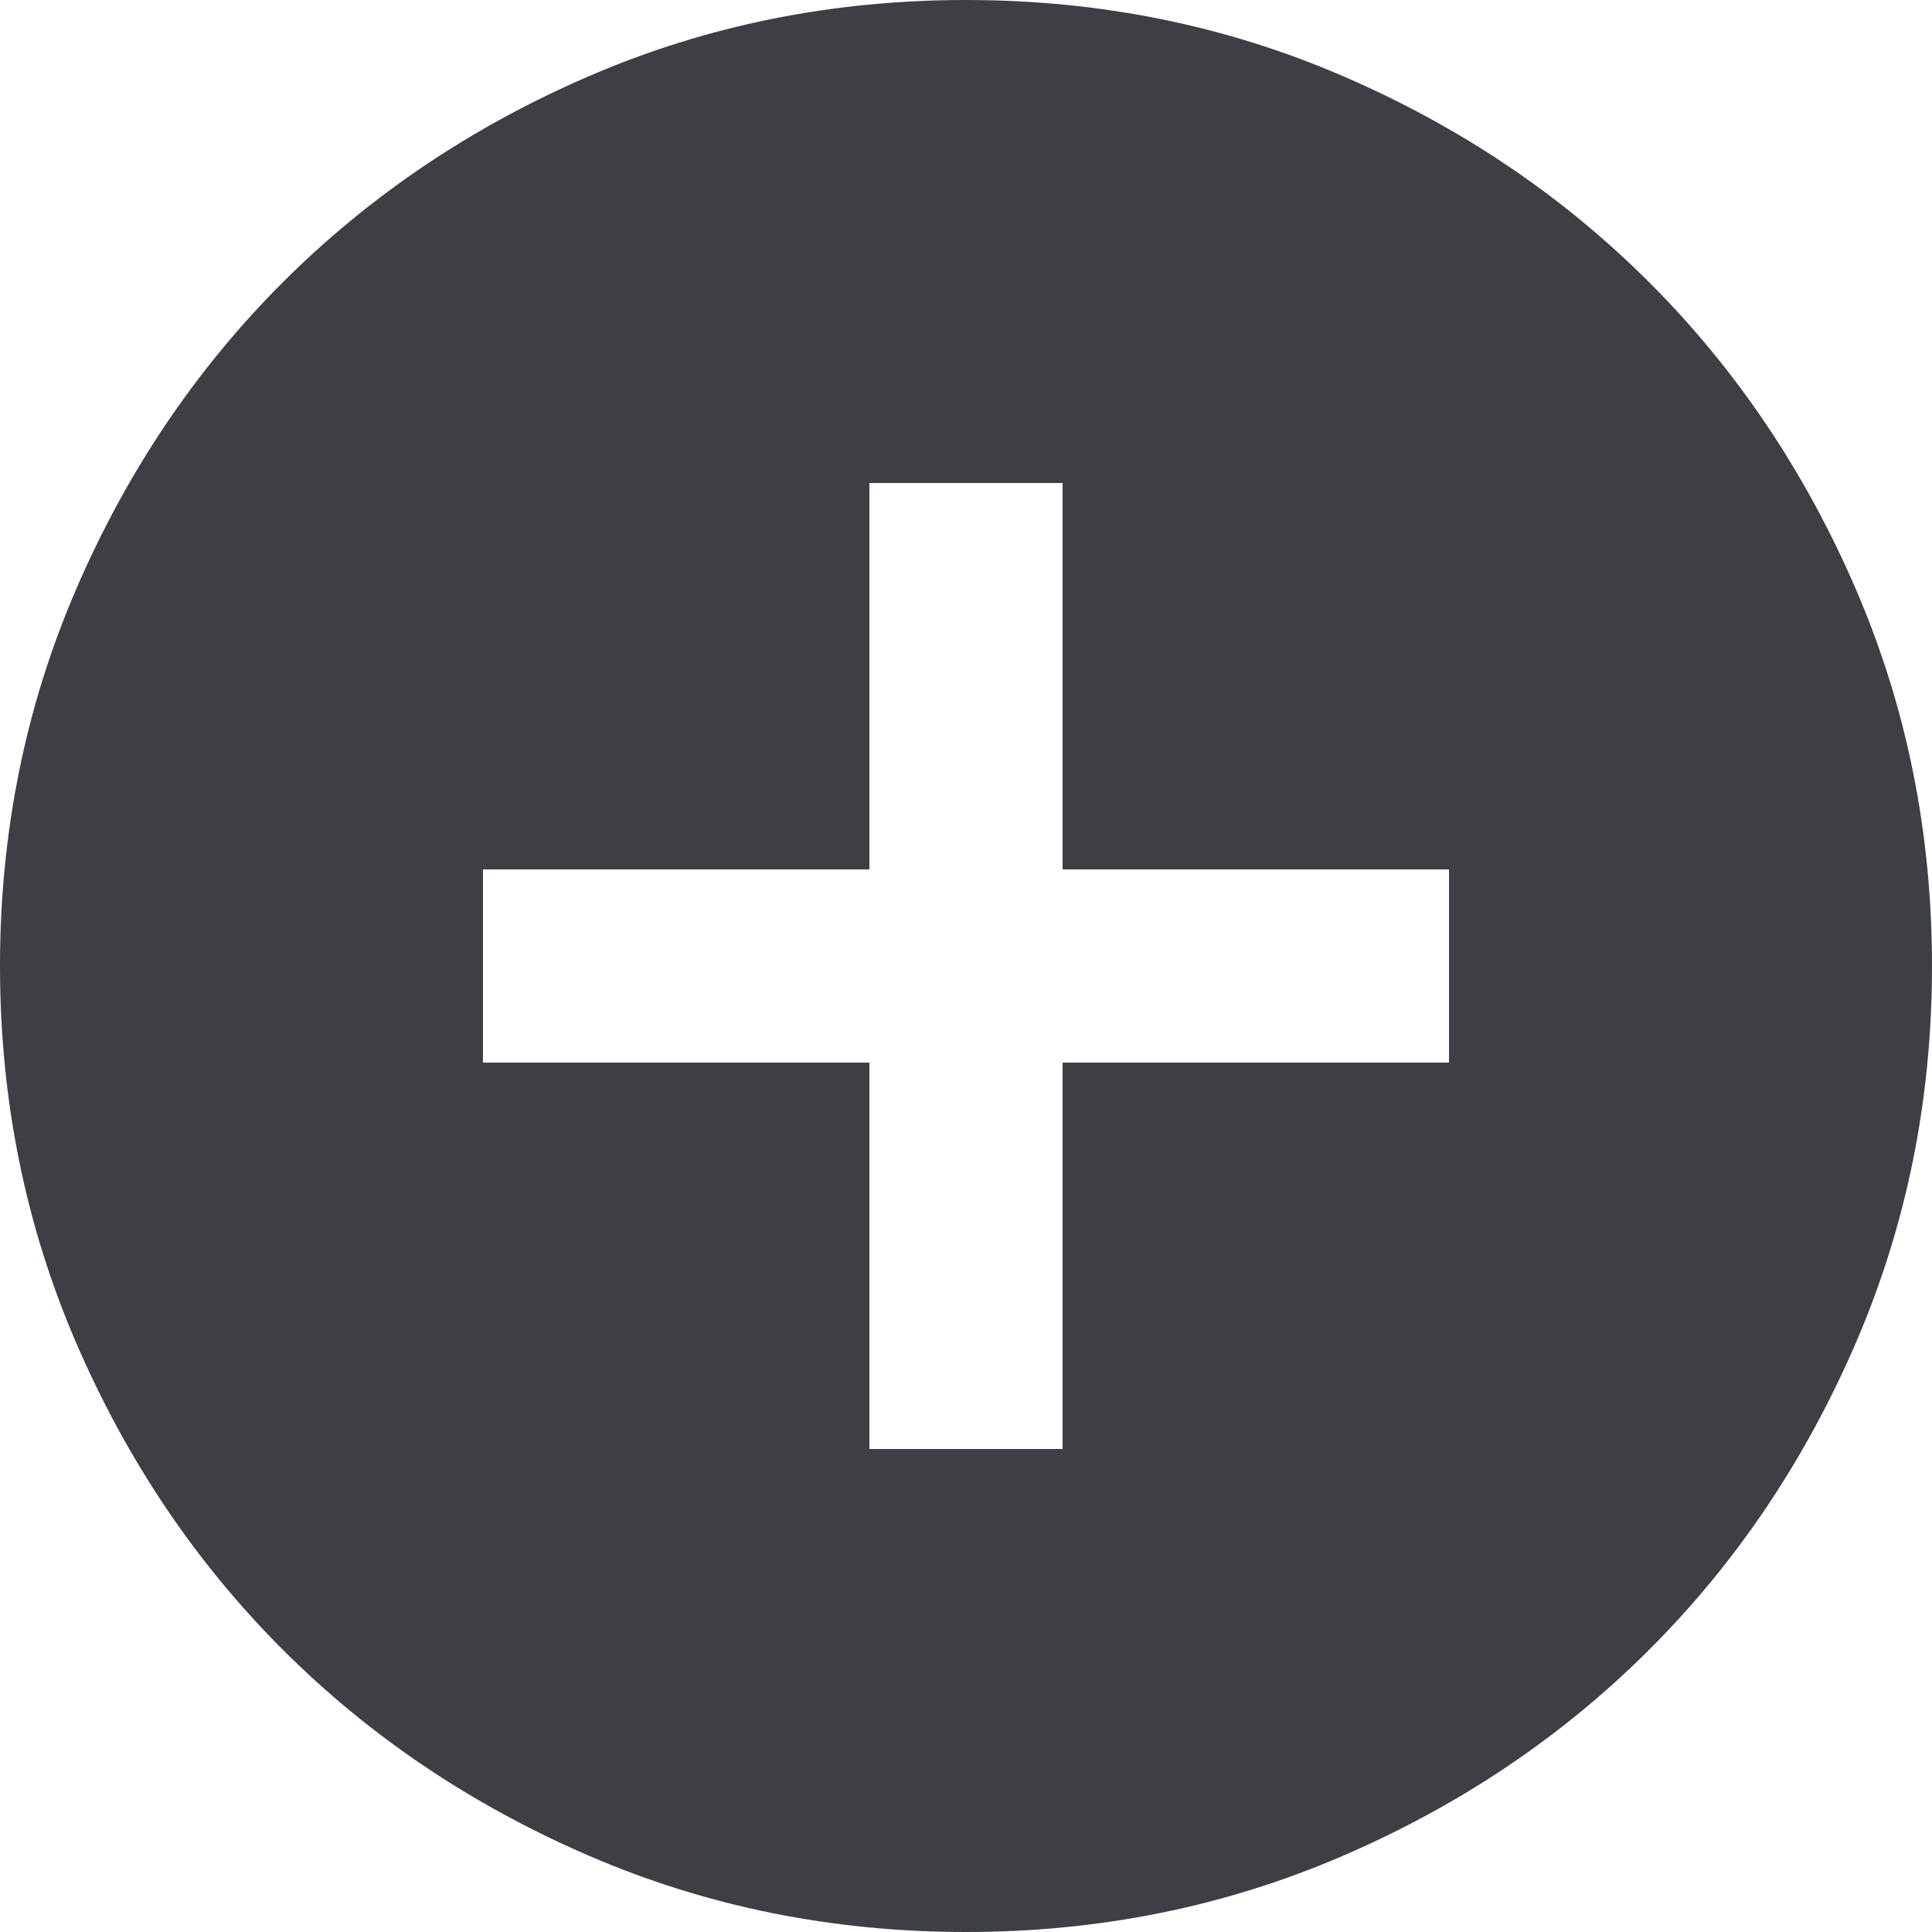
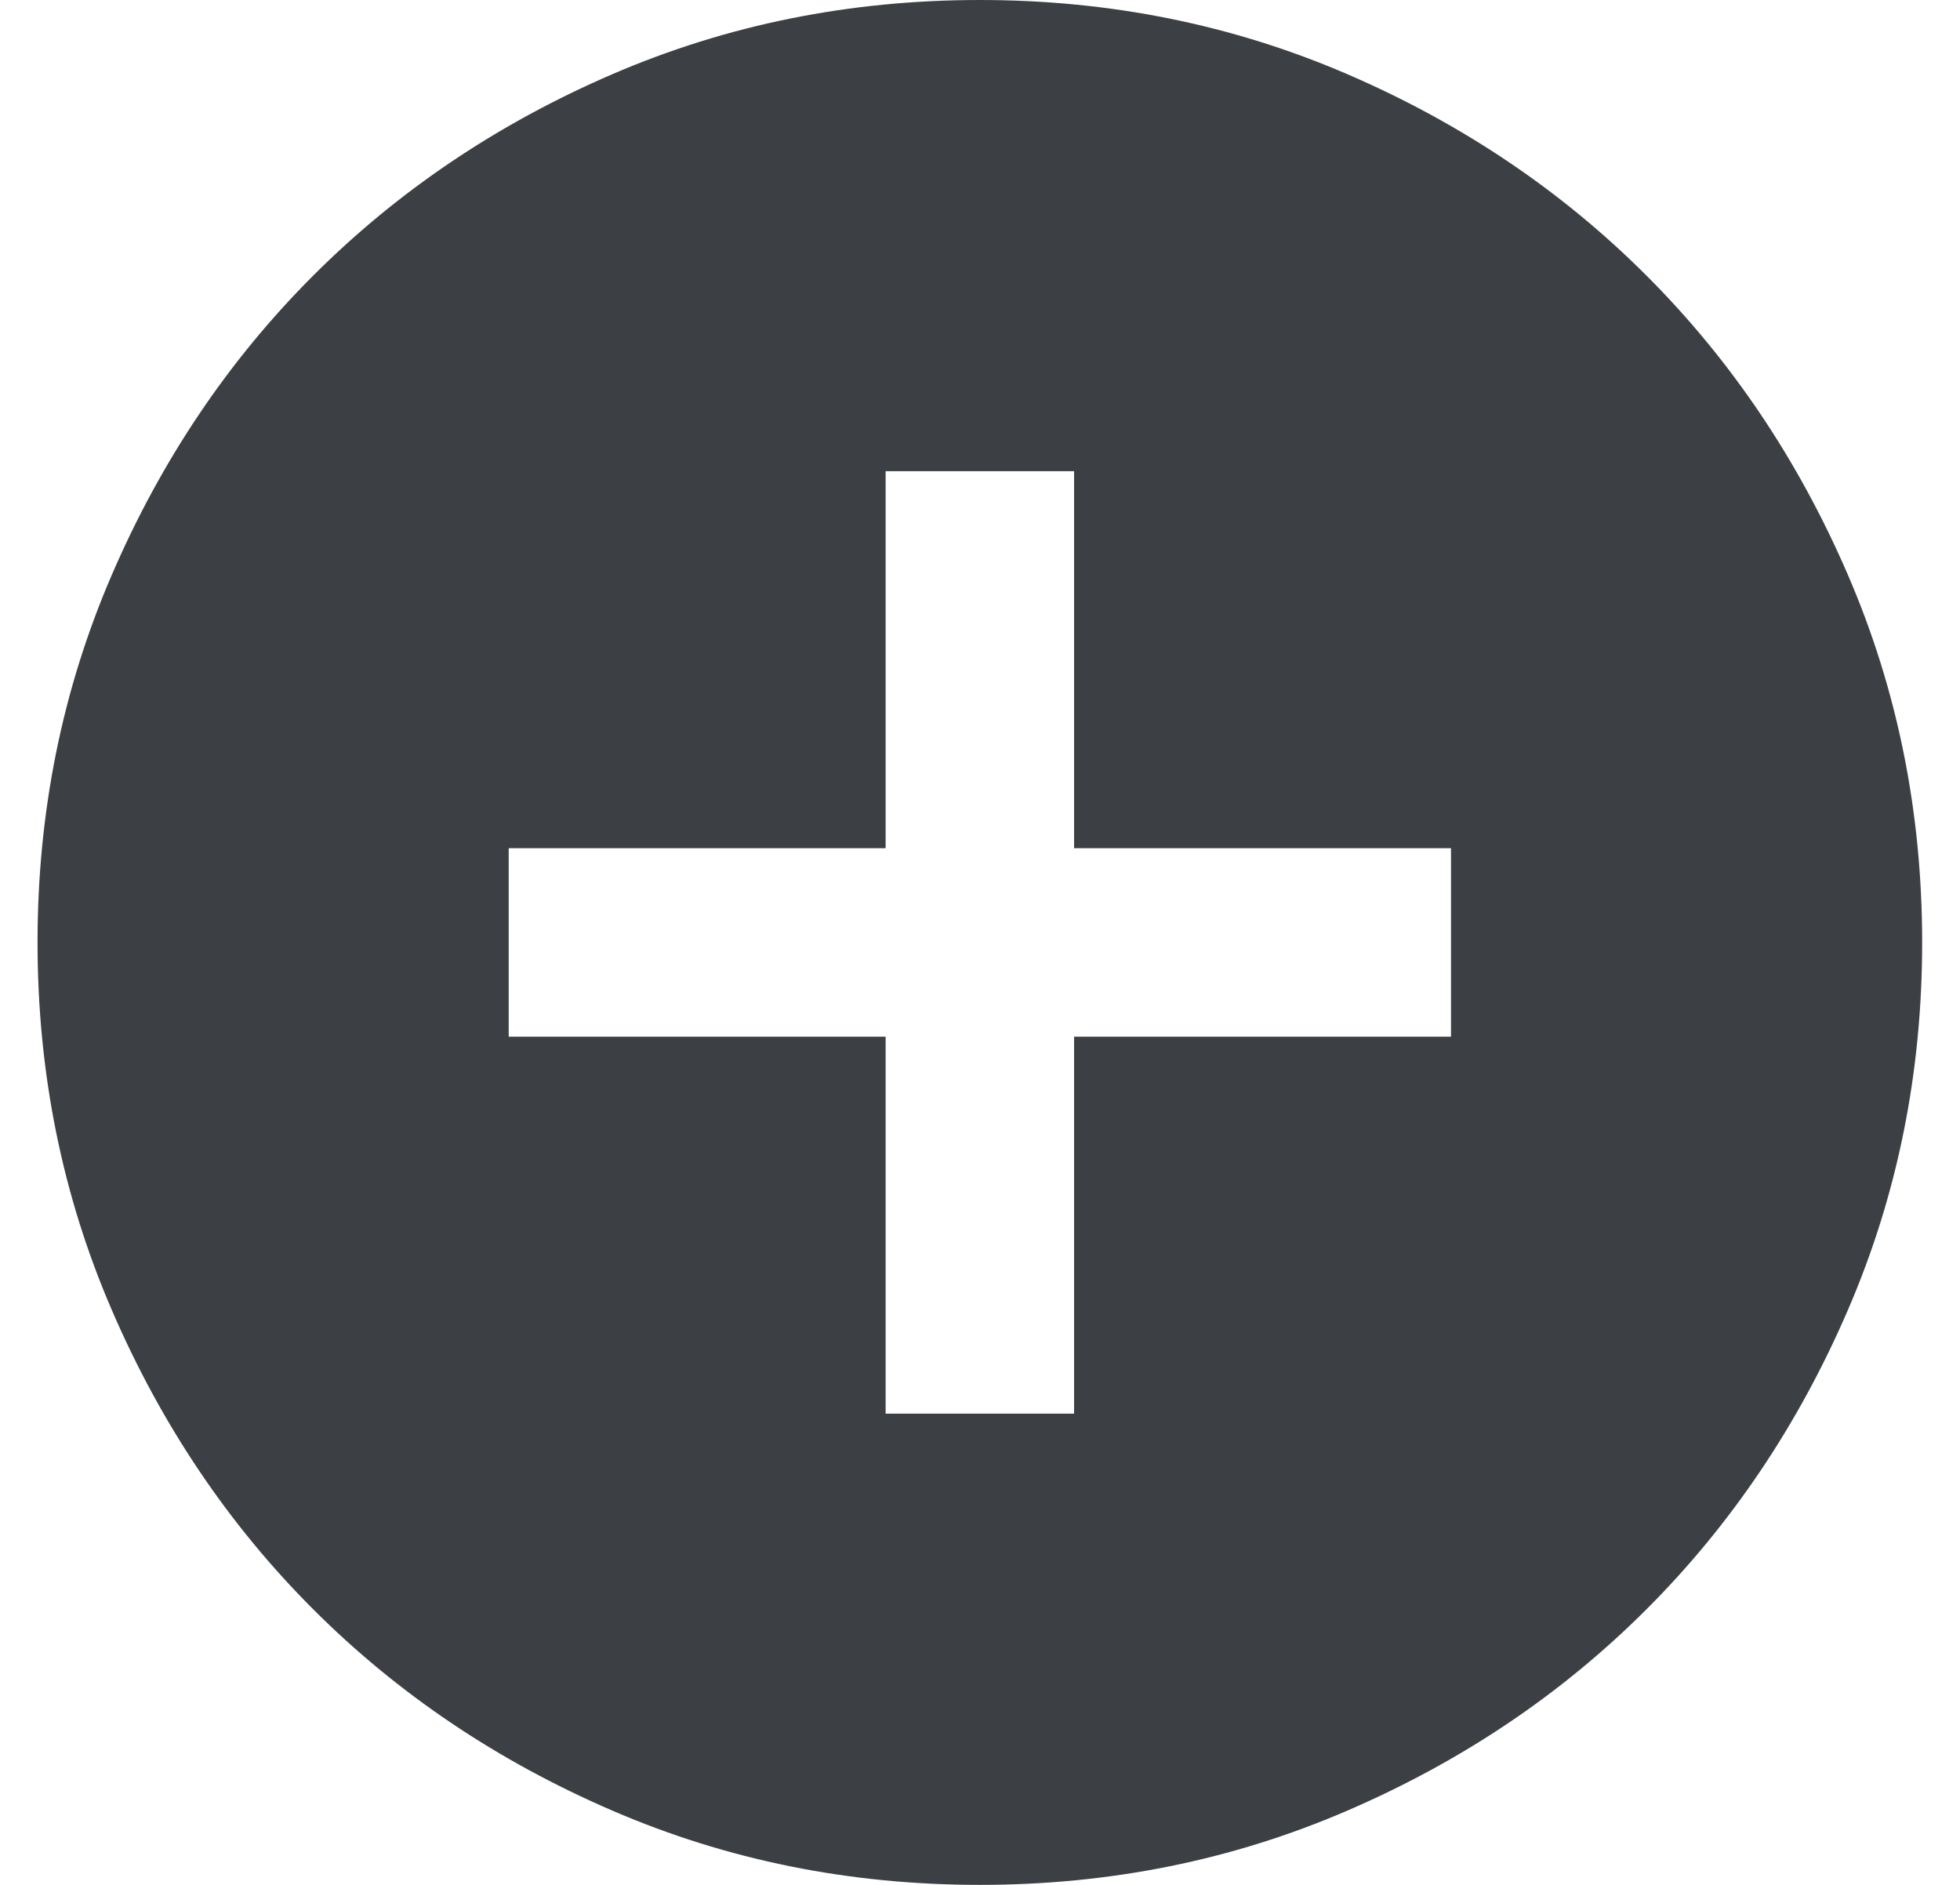
- <svg xmlns="http://www.w3.org/2000/svg" width="20" height="20" viewBox="0 0 20 20" fill="none">
-   <path d="M10 20C8.617 20 7.317 19.737 6.1 19.212C4.883 18.687 3.825 17.975 2.925 17.075C2.025 16.175 1.313 15.117 0.788 13.9C0.263 12.683 0 11.383 0 10C0 8.617 0.263 7.317 0.788 6.1C1.313 4.883 2.025 3.825 2.925 2.925C3.825 2.025 4.883 1.312 6.1 0.787C7.317 0.262 8.617 0 10 0C11.383 0 12.683 0.262 13.9 0.787C15.117 1.312 16.175 2.025 17.075 2.925C17.975 3.825 18.687 4.883 19.212 6.1C19.737 7.317 20 8.617 20 10C20 11.383 19.737 12.683 19.212 13.9C18.687 15.117 17.975 16.175 17.075 17.075C16.175 17.975 15.117 18.687 13.9 19.212C12.683 19.737 11.383 20 10 20ZM9 15H11V11H15V9H11V5H9V9H5V11H9V15Z" fill="#3C4044" />
+ <svg xmlns="http://www.w3.org/2000/svg" width="26" height="25" viewBox="0 0 26 25" fill="none">
+   <path d="M12.998 25C11.269 25 9.644 24.672 8.123 24.015C6.602 23.359 5.279 22.469 4.154 21.344C3.029 20.219 2.139 18.896 1.483 17.375C0.826 15.854 0.498 14.229 0.498 12.5C0.498 10.771 0.826 9.146 1.483 7.625C2.139 6.104 3.029 4.781 4.154 3.656C5.279 2.531 6.602 1.64 8.123 0.984C9.644 0.328 11.269 0 12.998 0C14.727 0 16.352 0.328 17.873 0.984C19.394 1.64 20.717 2.531 21.842 3.656C22.967 4.781 23.857 6.104 24.513 7.625C25.17 9.146 25.498 10.771 25.498 12.5C25.498 14.229 25.17 15.854 24.513 17.375C23.857 18.896 22.967 20.219 21.842 21.344C20.717 22.469 19.394 23.359 17.873 24.015C16.352 24.672 14.727 25 12.998 25ZM11.748 18.75H14.248V13.75H19.248V11.25H14.248V6.25H11.748V11.25H6.748V13.75H11.748V18.75Z" fill="#3C4044" />
</svg>
